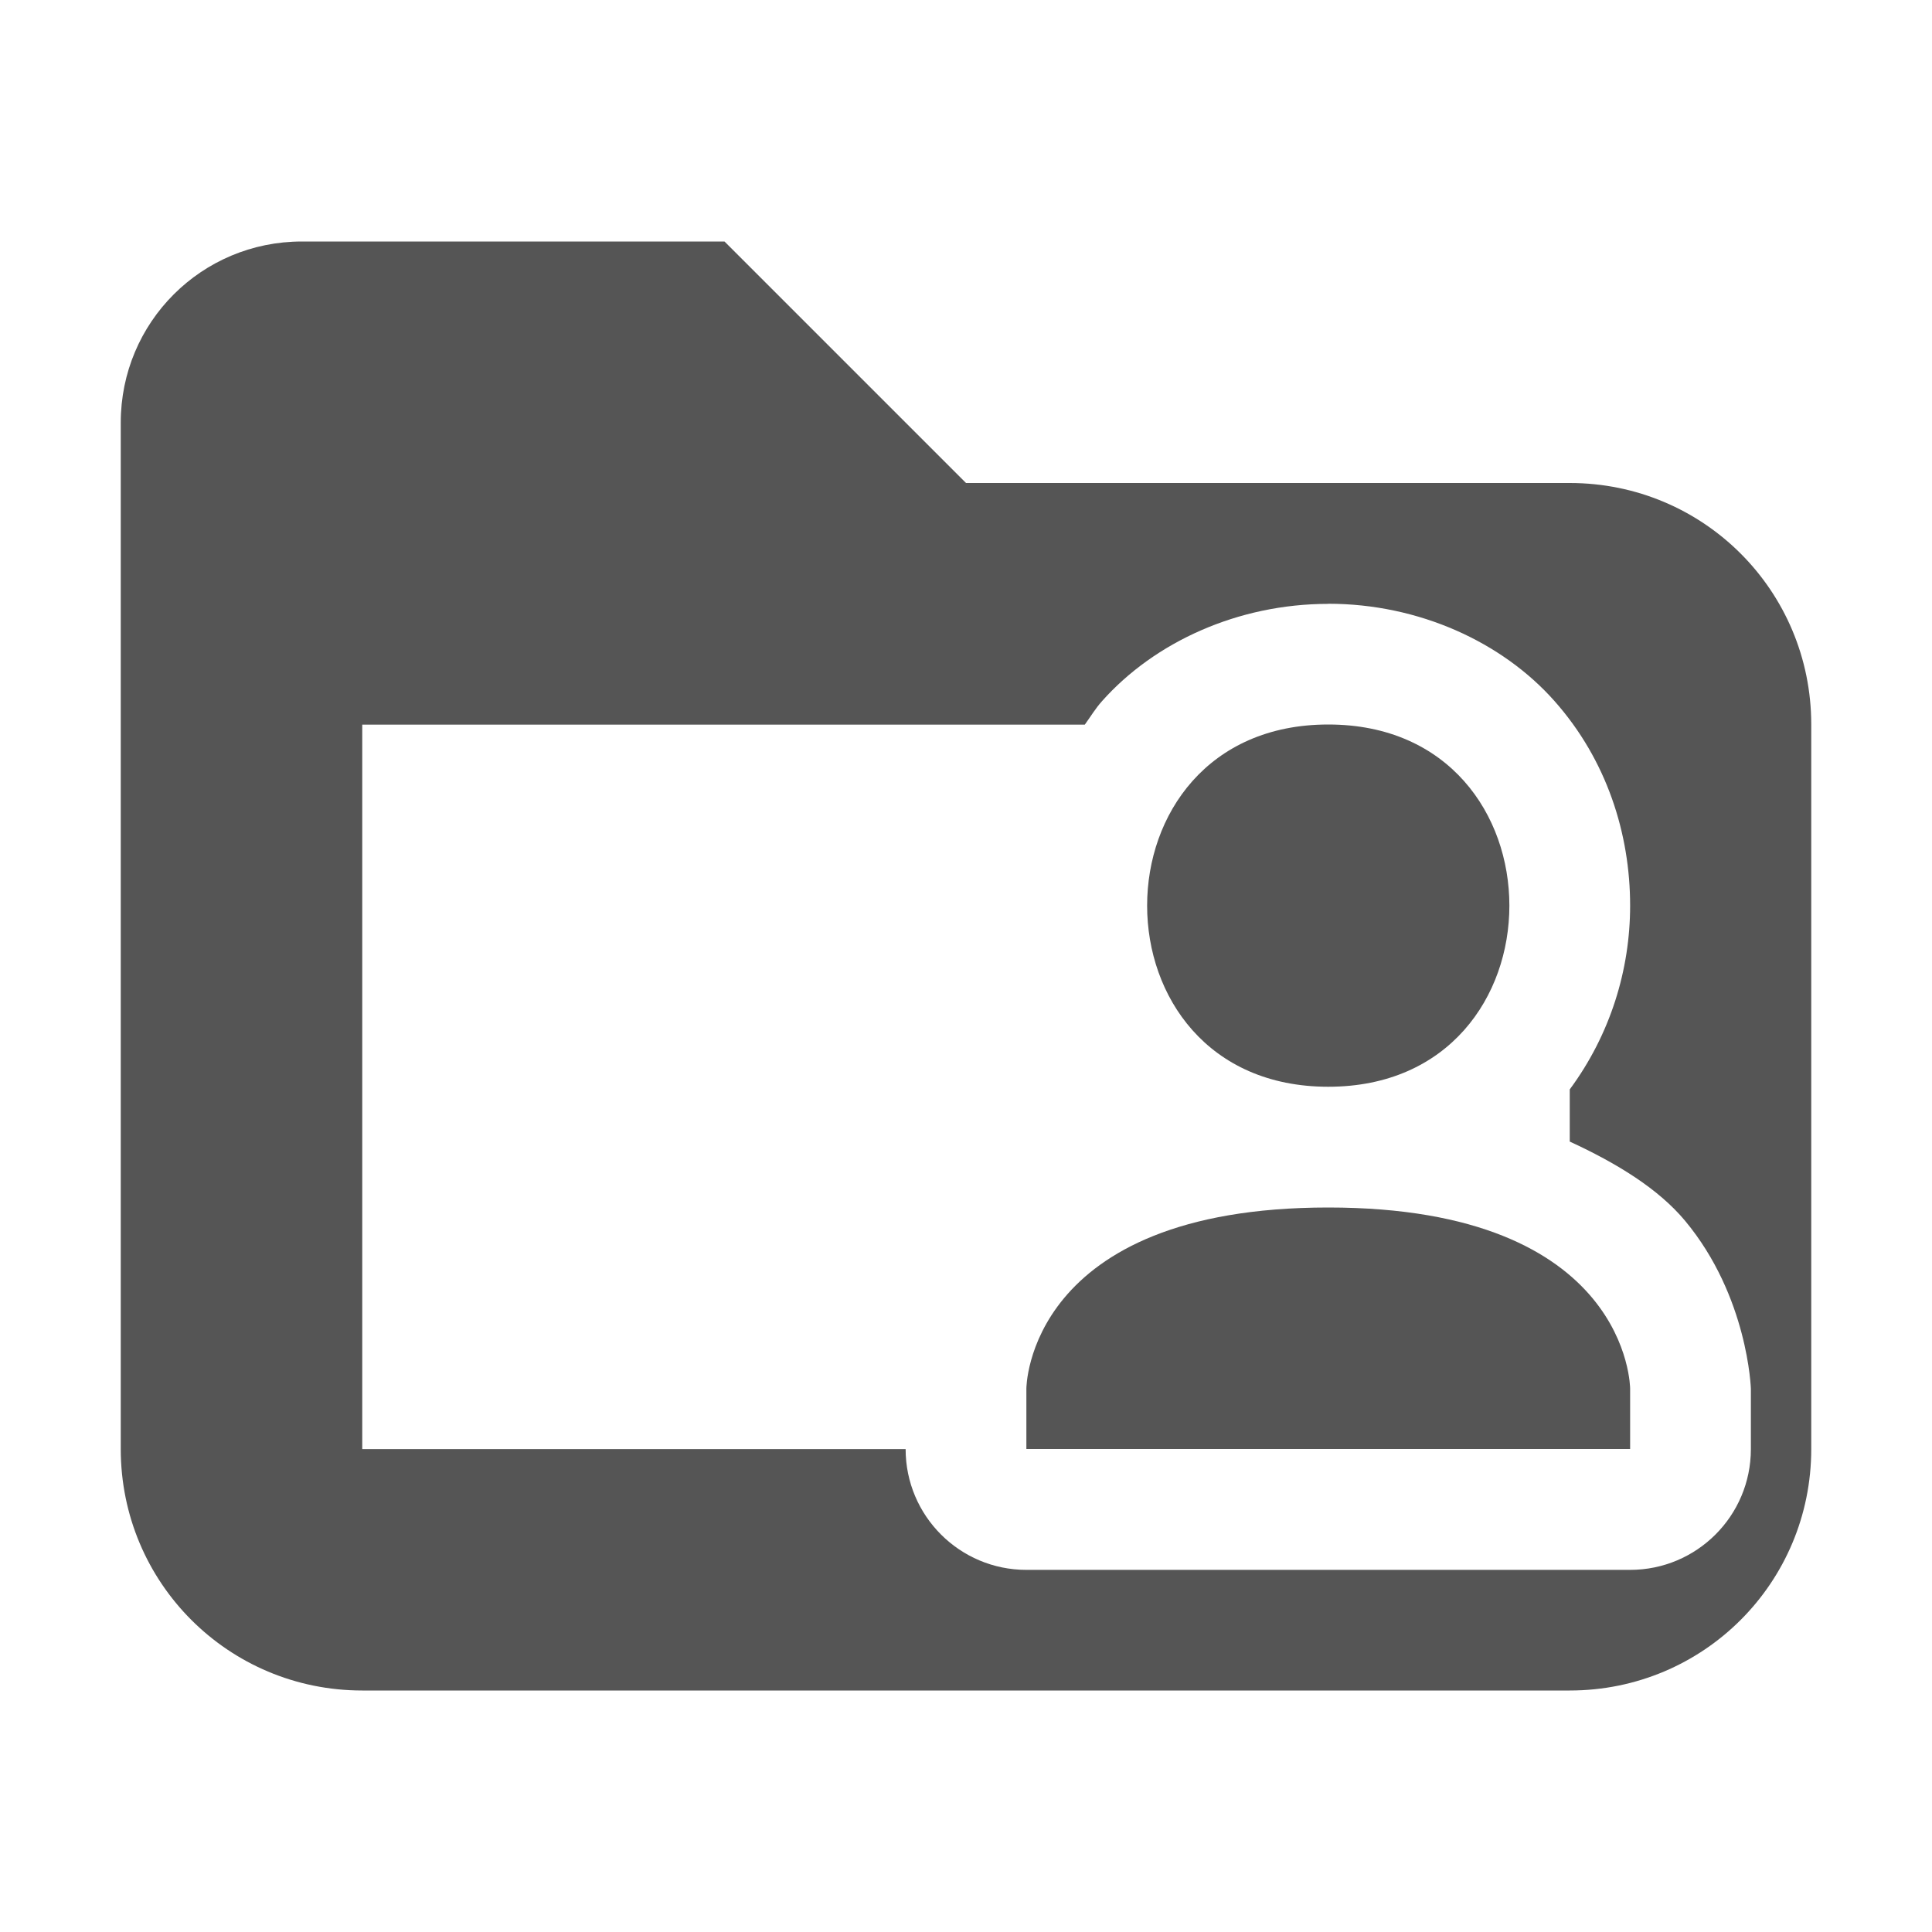
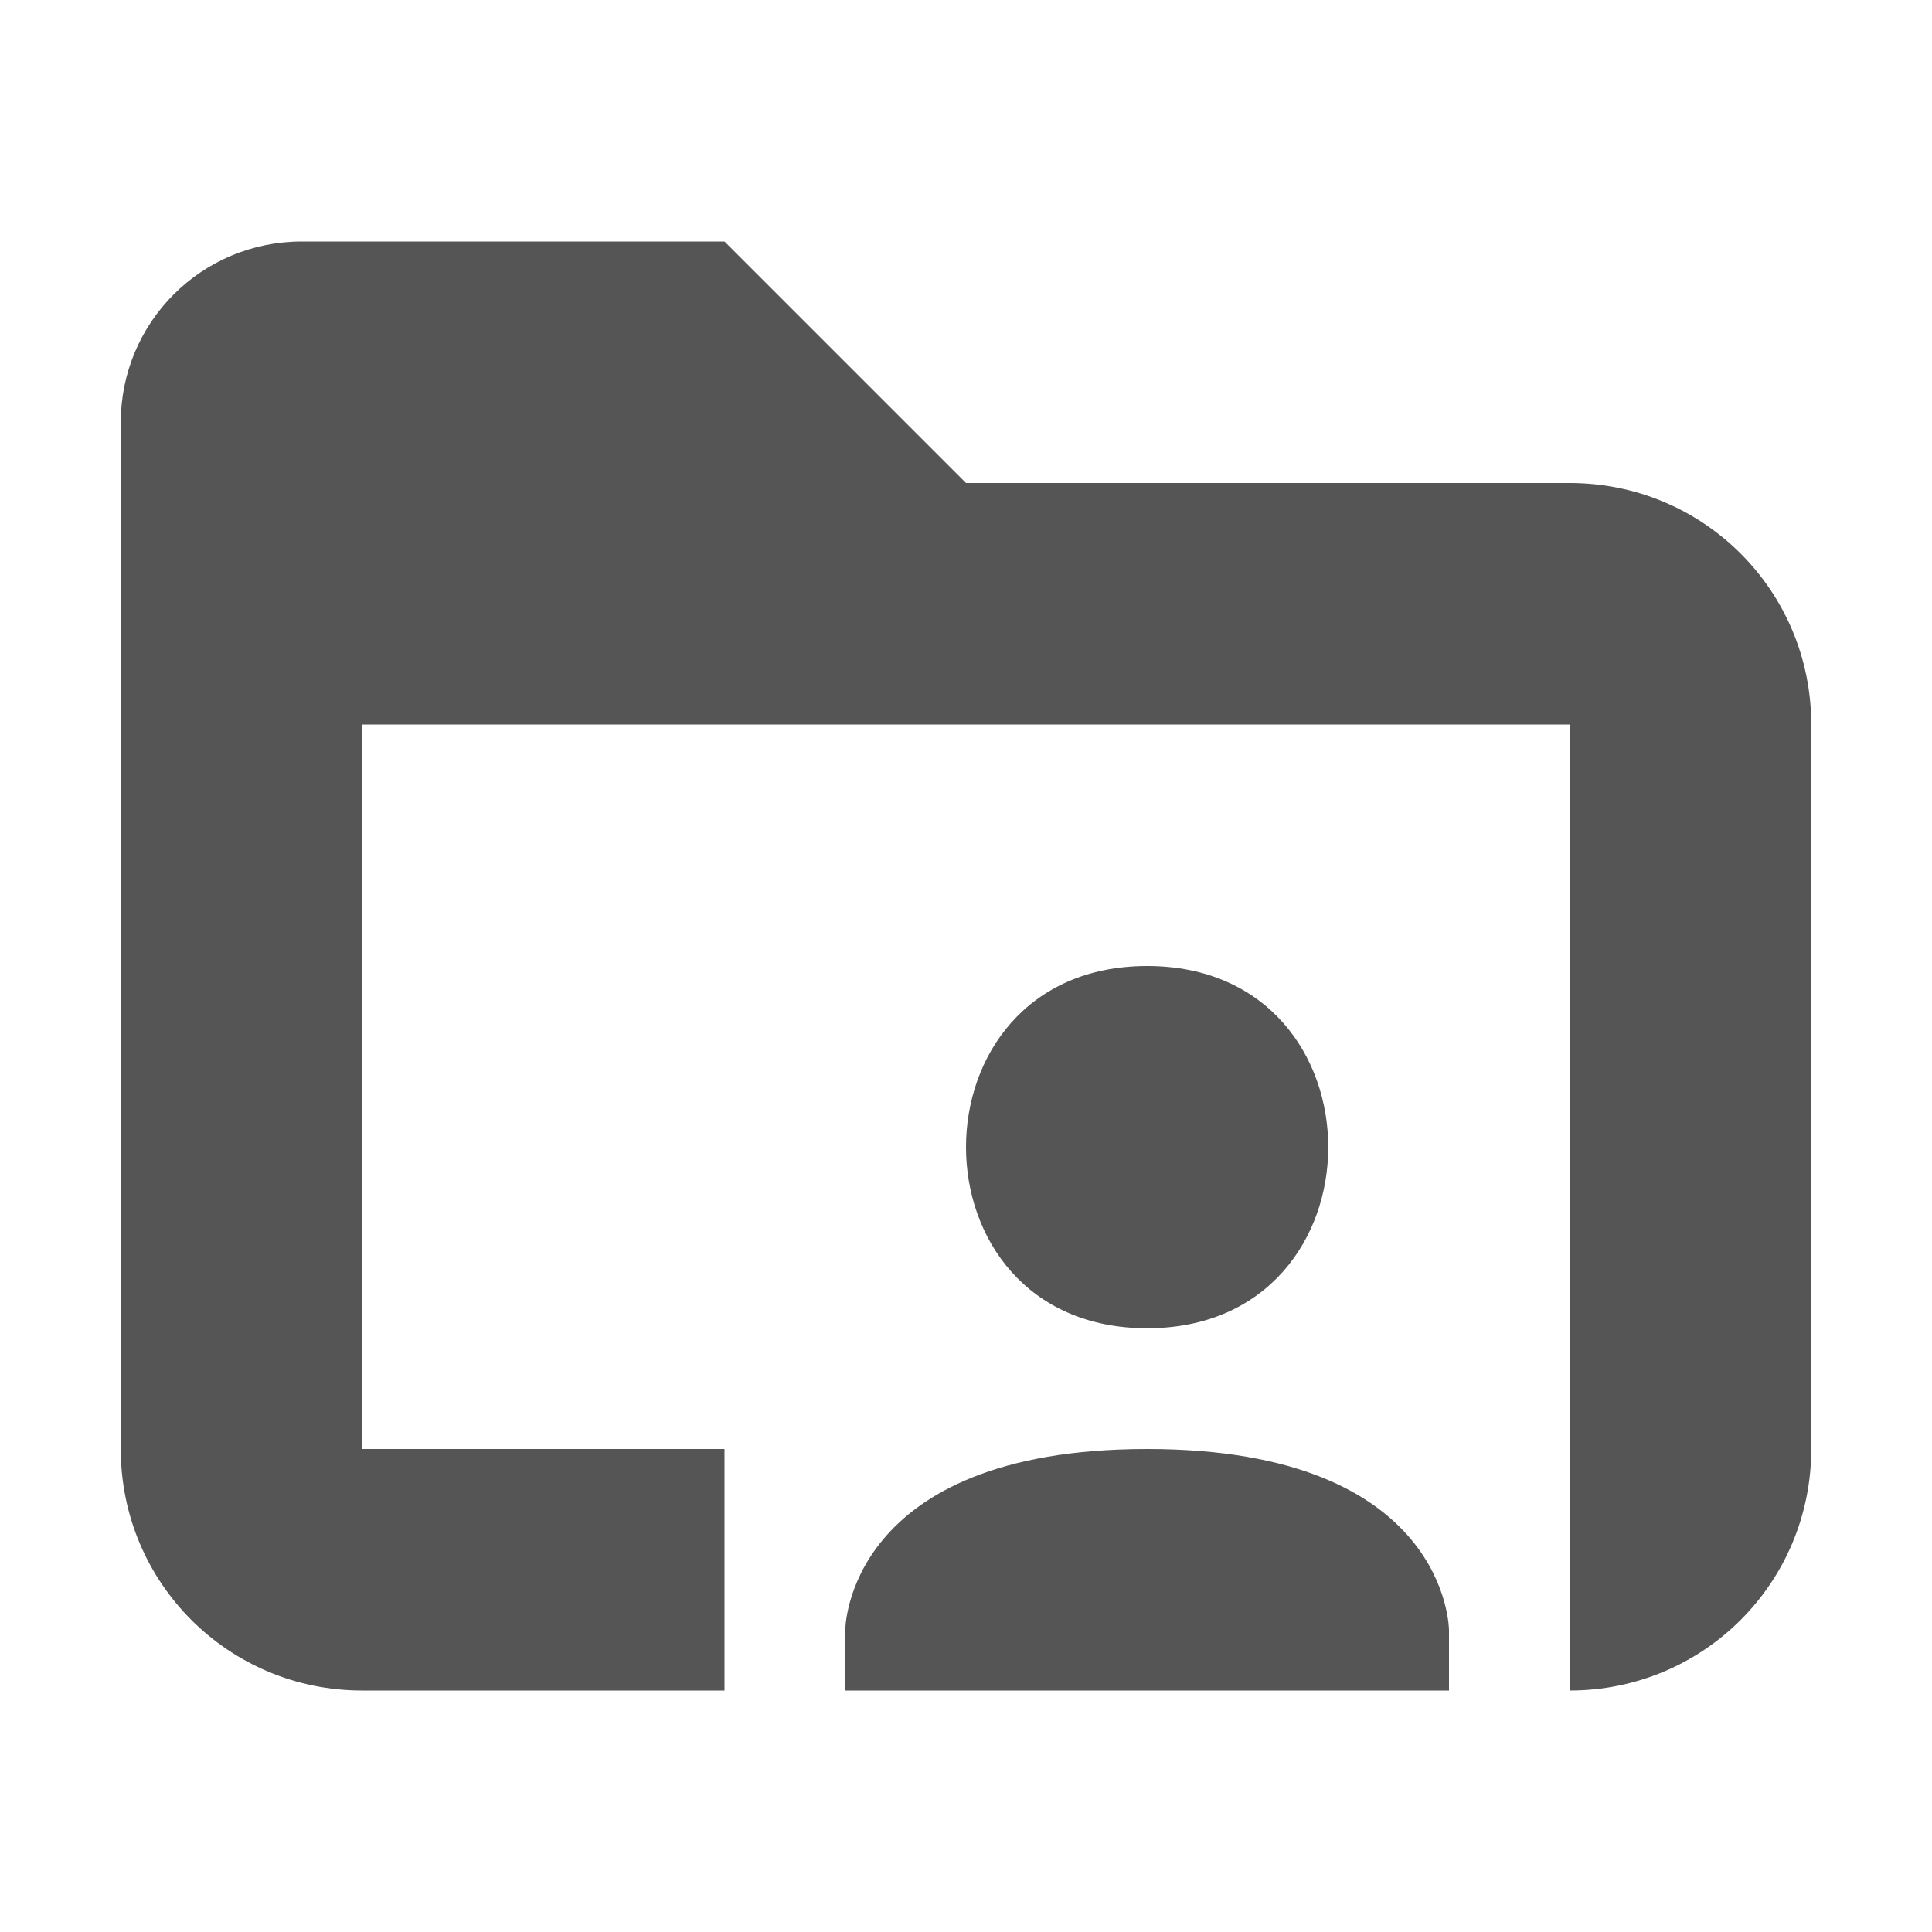
<svg xmlns="http://www.w3.org/2000/svg" width="16" height="16" enable-background="new" version="1.1">
-   <path d="m11 6c2 0 2 3 0 3s-2-3 0-3zm0 4c2.5 0 2.5 1.5 2.5 1.5v0.5h-5v-0.5s0-1.5 2.5-1.5z" fill="#555555" />
-   <path d="m2.5 2c-0.831 0-1.5 0.669-1.5 1.5v0.5 2 6c0 1.108 0.892 2 2 2h10c1.108 0 2-0.892 2-2v-6c0-1.108-0.892-2-2-2h-1-4l-2-2h-3.5zm8.5 3c0.75 0 1.44 0.317 1.873 0.805s0.627 1.098 0.627 1.695c0 0.53-0.163 1.066-0.5 1.522v0.432c0.393 0.181 0.735 0.392 0.955 0.656 0.522 0.627 0.545 1.391 0.545 1.391v0.5a1 1 0 0 1-1 1h-5a1 1 0 0 1-1-1h-4.5v-6h5.984c0.047-0.065 0.088-0.134 0.143-0.195 0.433-0.487 1.123-0.805 1.873-0.805z" fill="#555555" />
+   <path d="m2.5 2c-0.831 0-1.5 0.669-1.5 1.5v8.5c0 1.108 0.892 2 2 2h3v-2h-3v-6h10v8c1.108 0 2-0.892 2-2v-6c0-1.108-0.892-2-2-2h-5l-2-2z" fill="#555555" />
+   <path d="m9.5 8c2 0 2 3 0 3s-2-3 0-3zm0 4c2.5 0 2.5 1.5 2.5 1.5v0.5h-5v-0.5s0-1.5 2.5-1.5z" fill="#555555" />
</svg>
